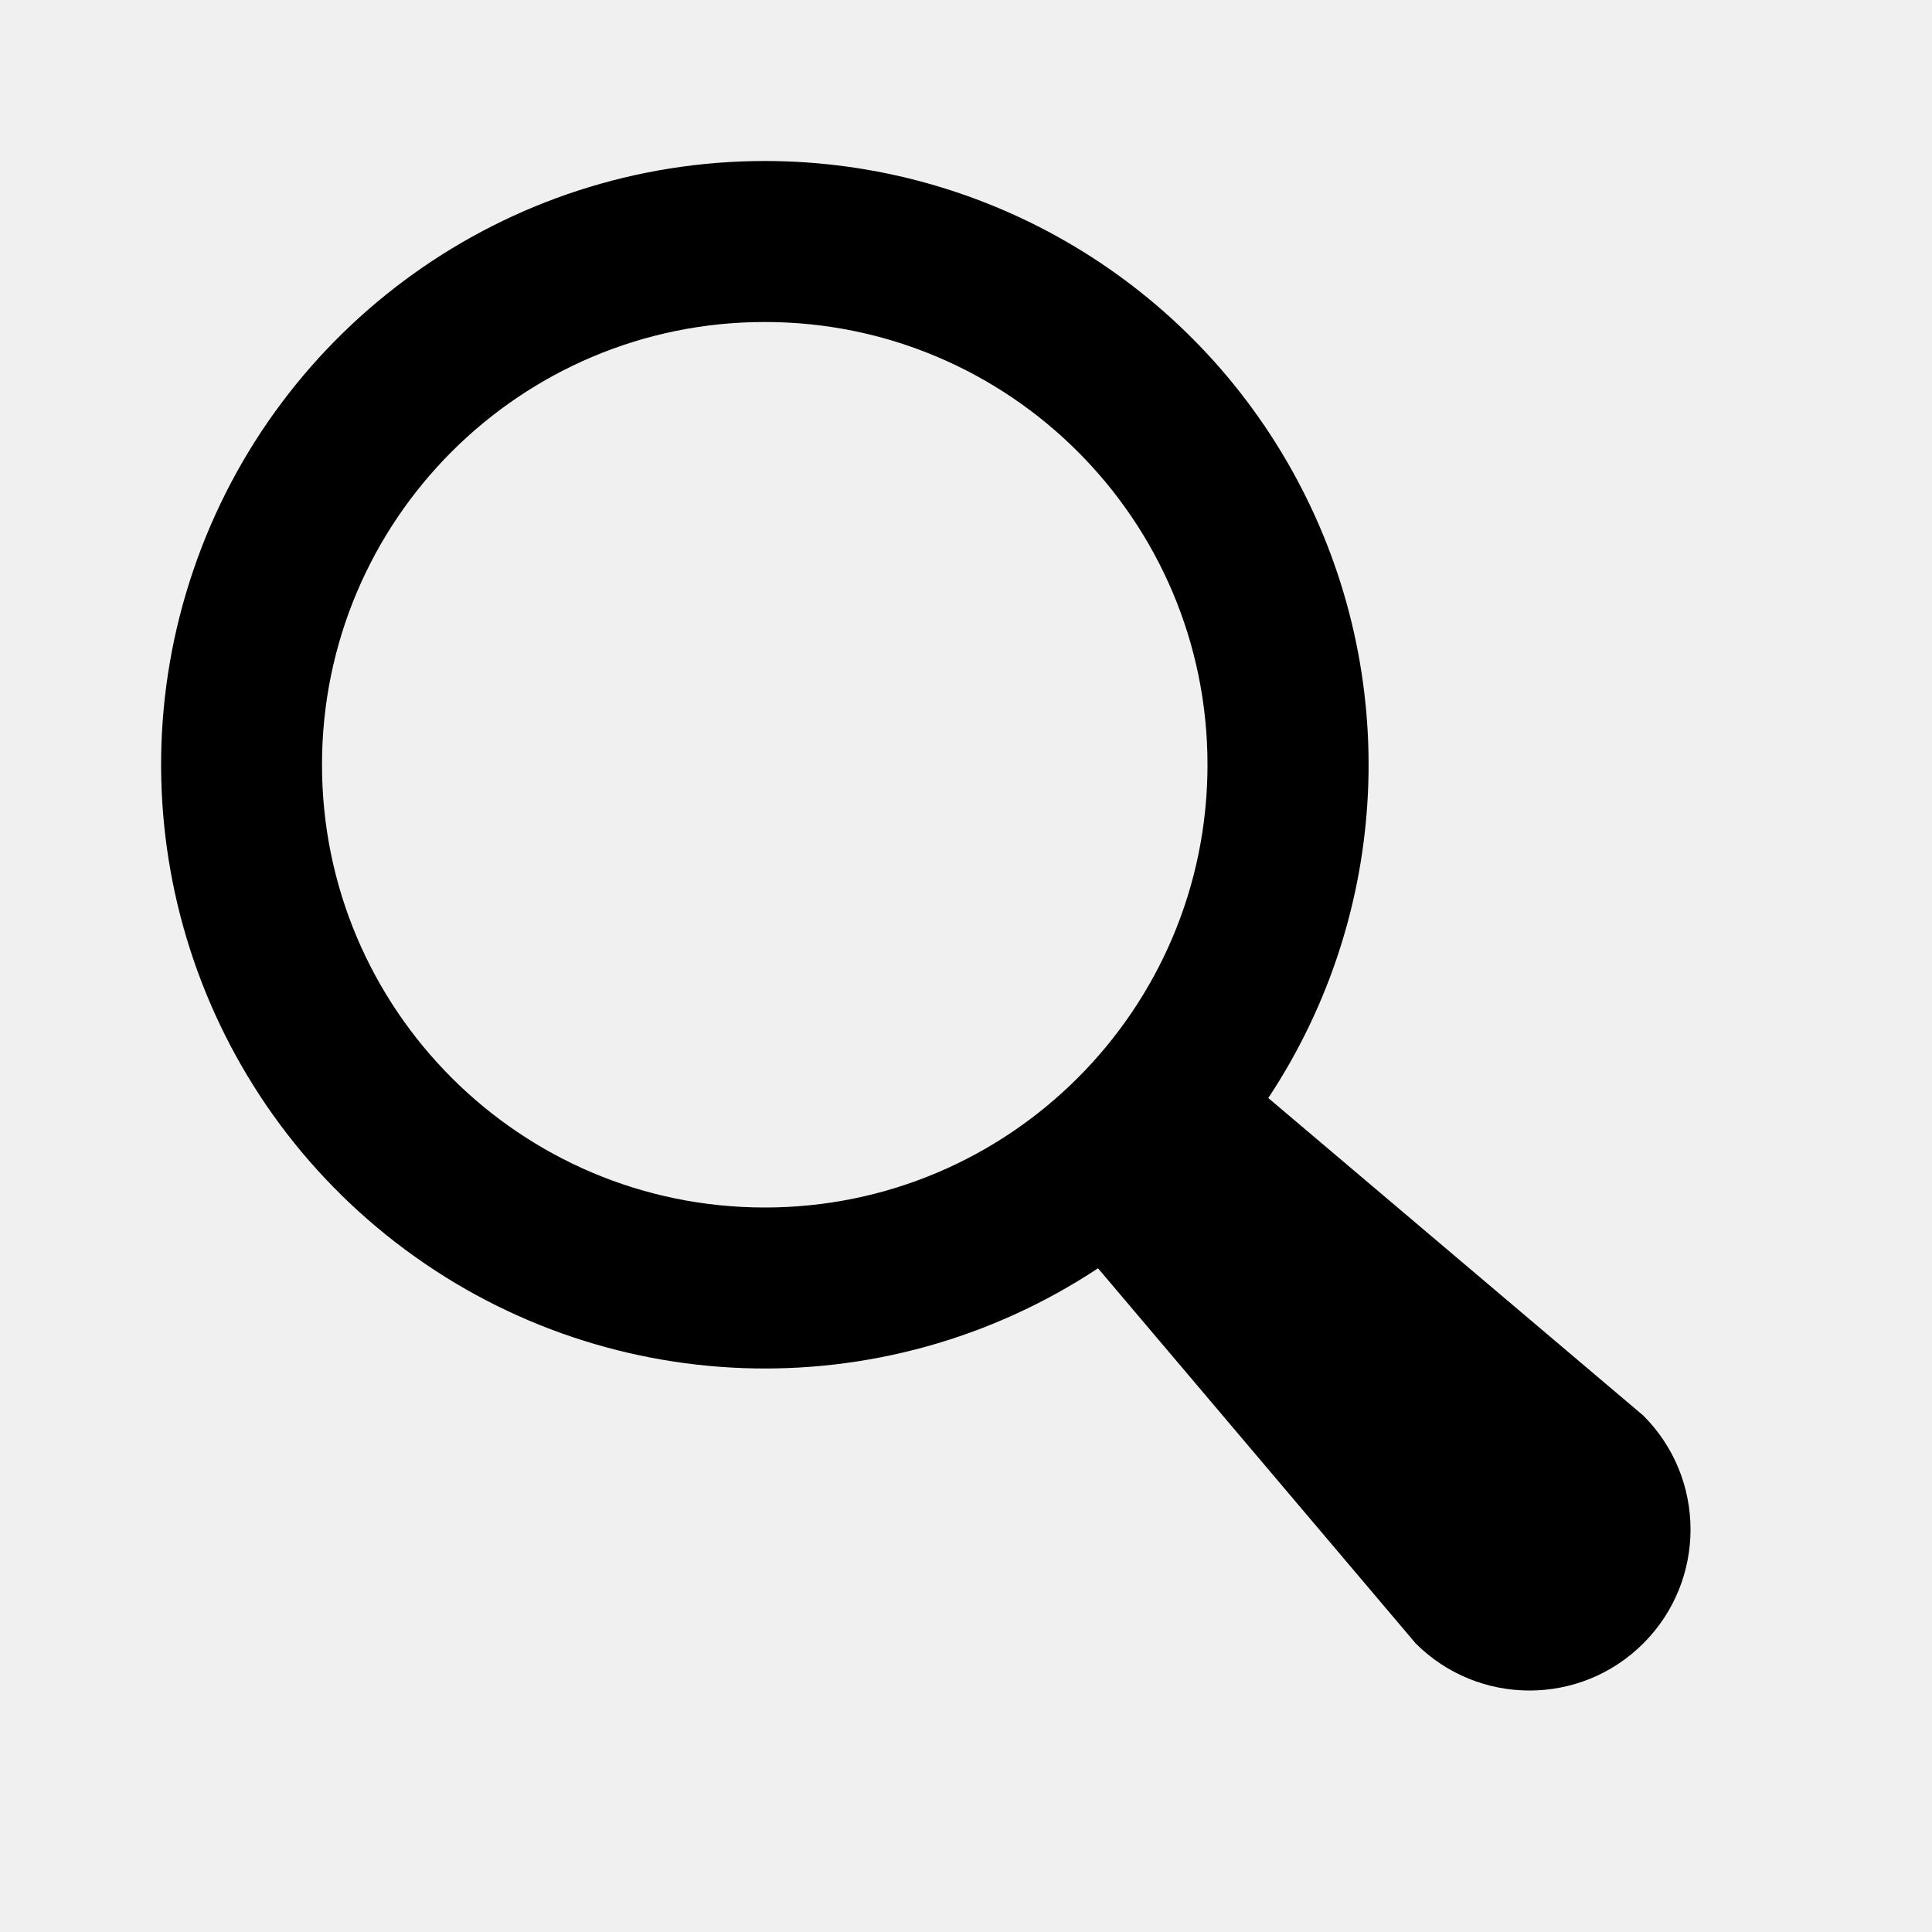
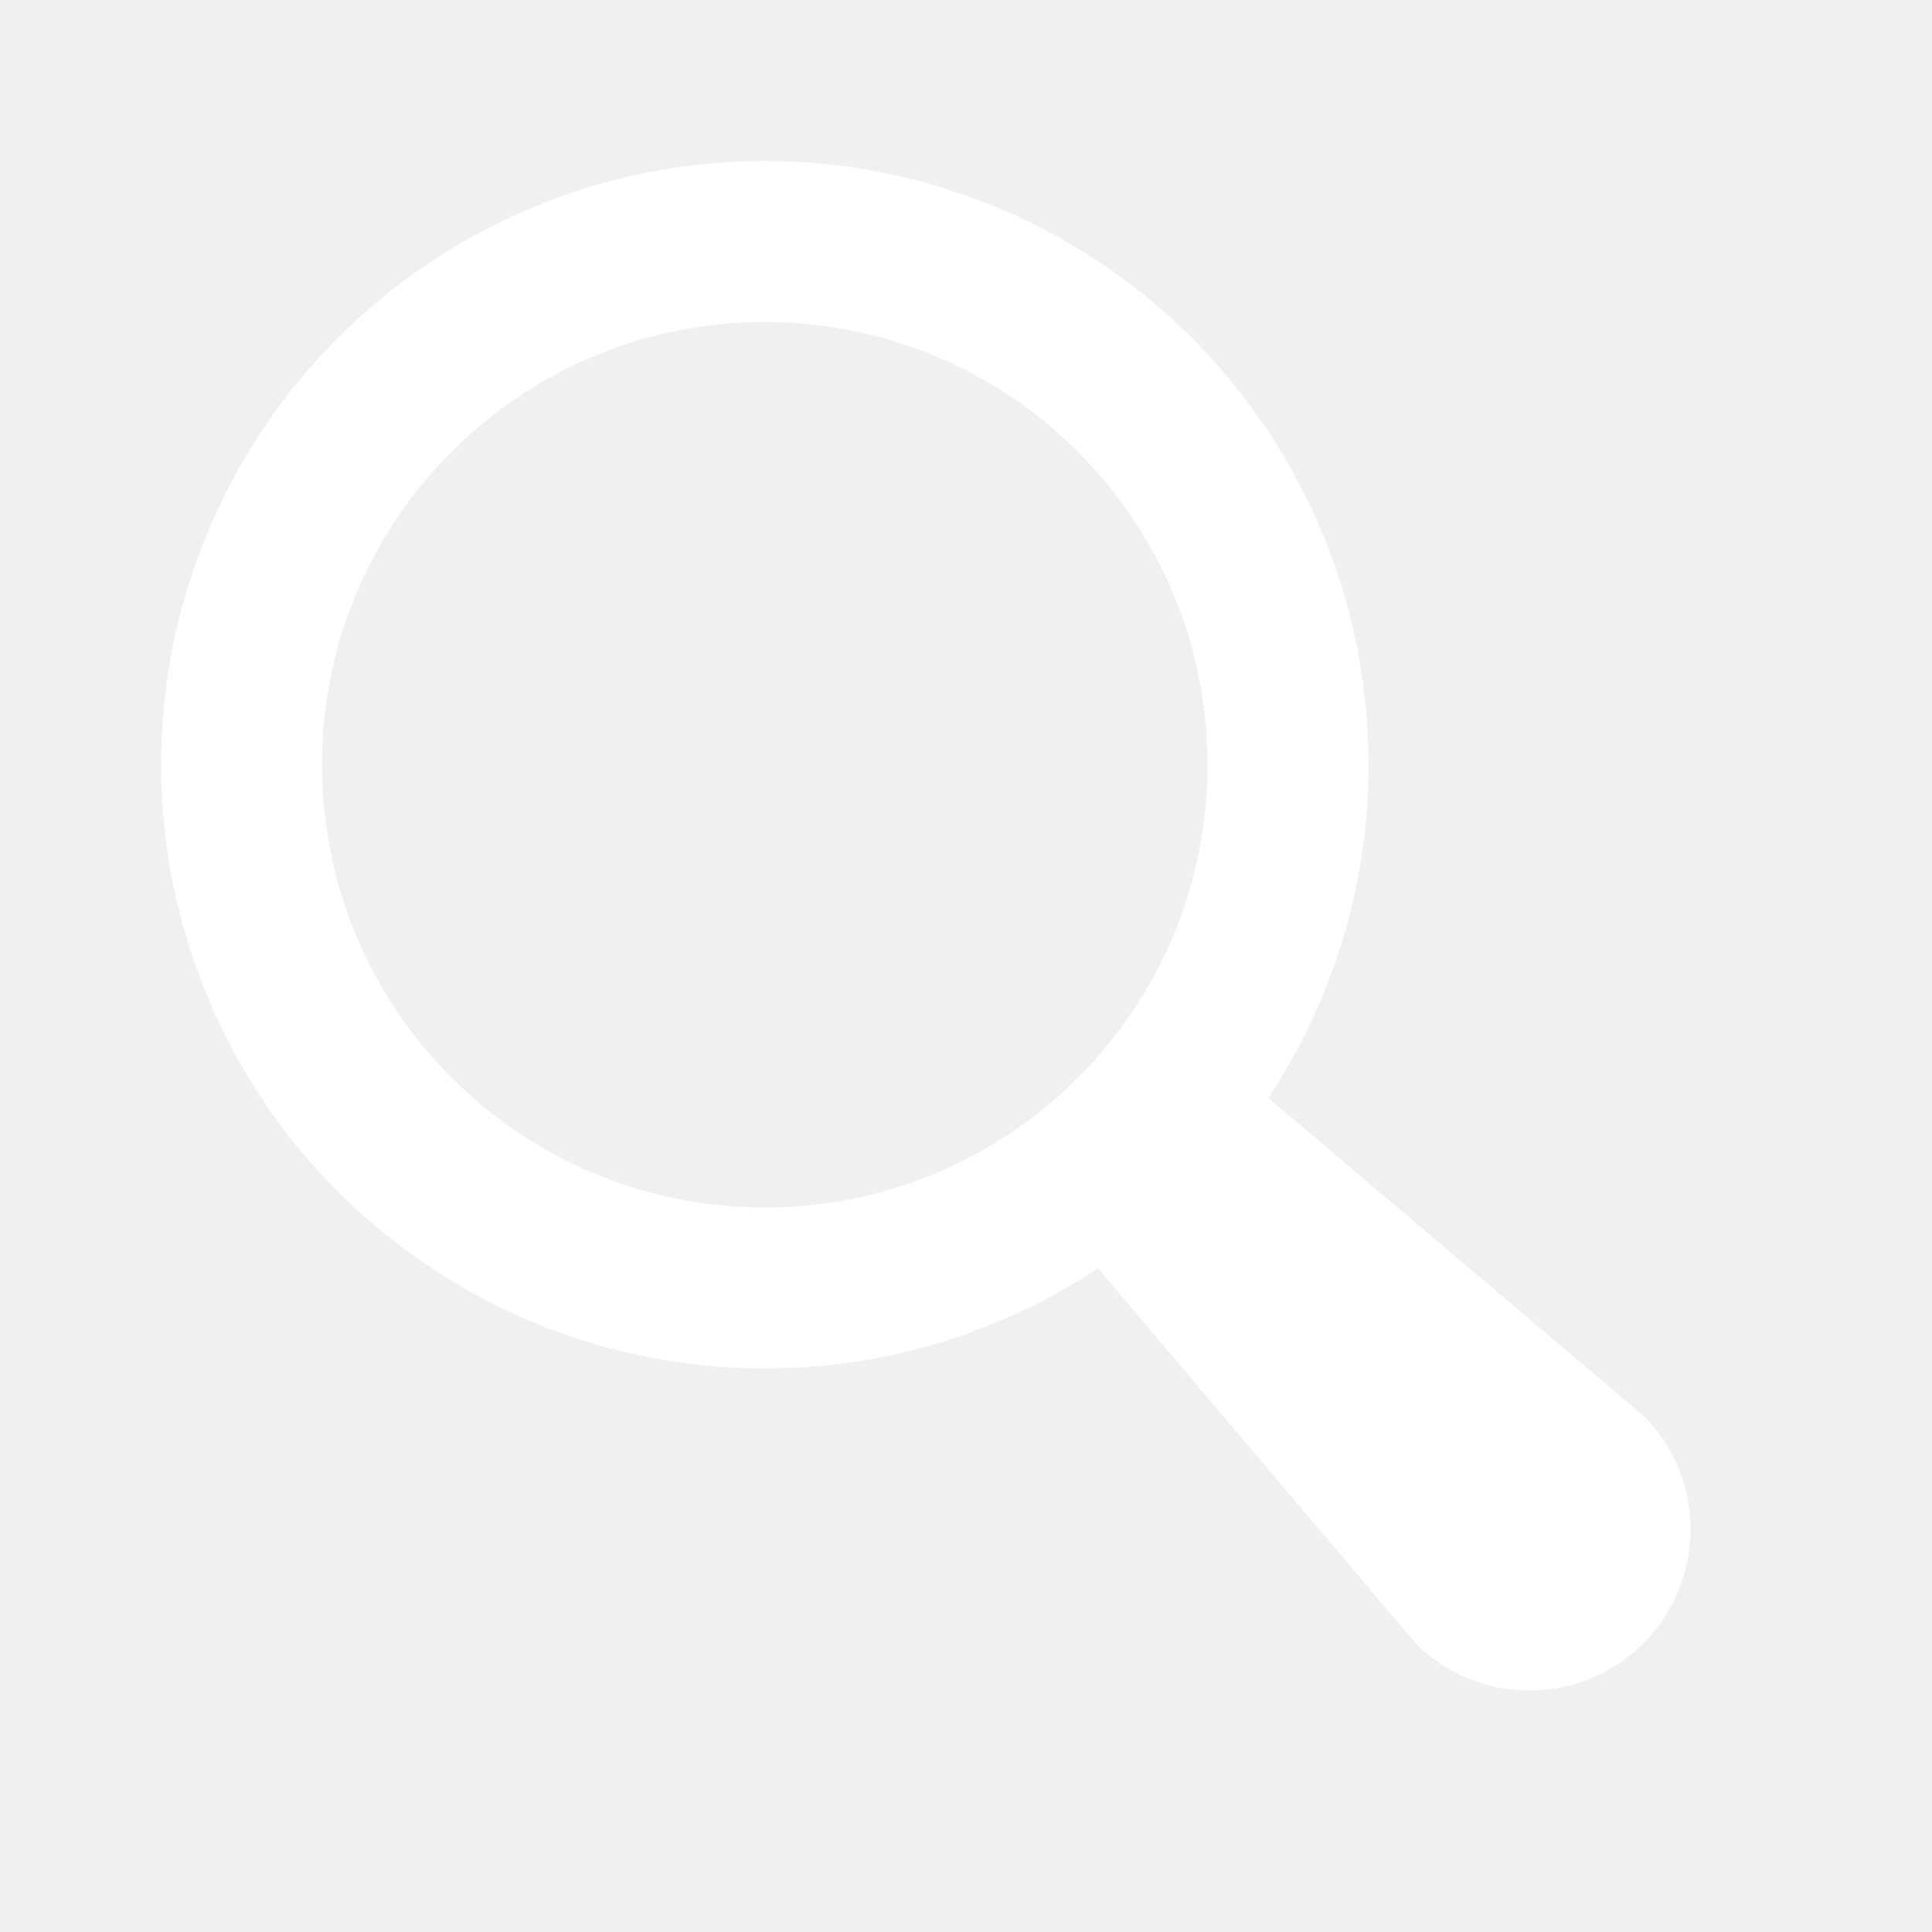
<svg xmlns="http://www.w3.org/2000/svg" width="24" height="24" viewBox="0 0 24 24">
-   <path fill-rule="evenodd" clip-rule="evenodd" d="M9.5 2a7.5 7.5 0 1 0 4.14 13.755l3.946 4.66a2 2 0 1 0 2.828-2.83l-4.659-3.945A7.5 7.5 0 0 0 9.5 2zM4 9.5a5.5 5.5 0 1 1 11 0 5.5 5.5 0 0 1-11 0z" fill="currentColor" />
+   <path fill-rule="evenodd" clip-rule="evenodd" d="M9.5 2a7.5 7.5 0 1 0 4.14 13.755l3.946 4.66a2 2 0 1 0 2.828-2.83l-4.659-3.945A7.5 7.5 0 0 0 9.5 2zM4 9.5a5.5 5.5 0 1 1 11 0 5.5 5.5 0 0 1-11 0z" fill="white" />
</svg>
